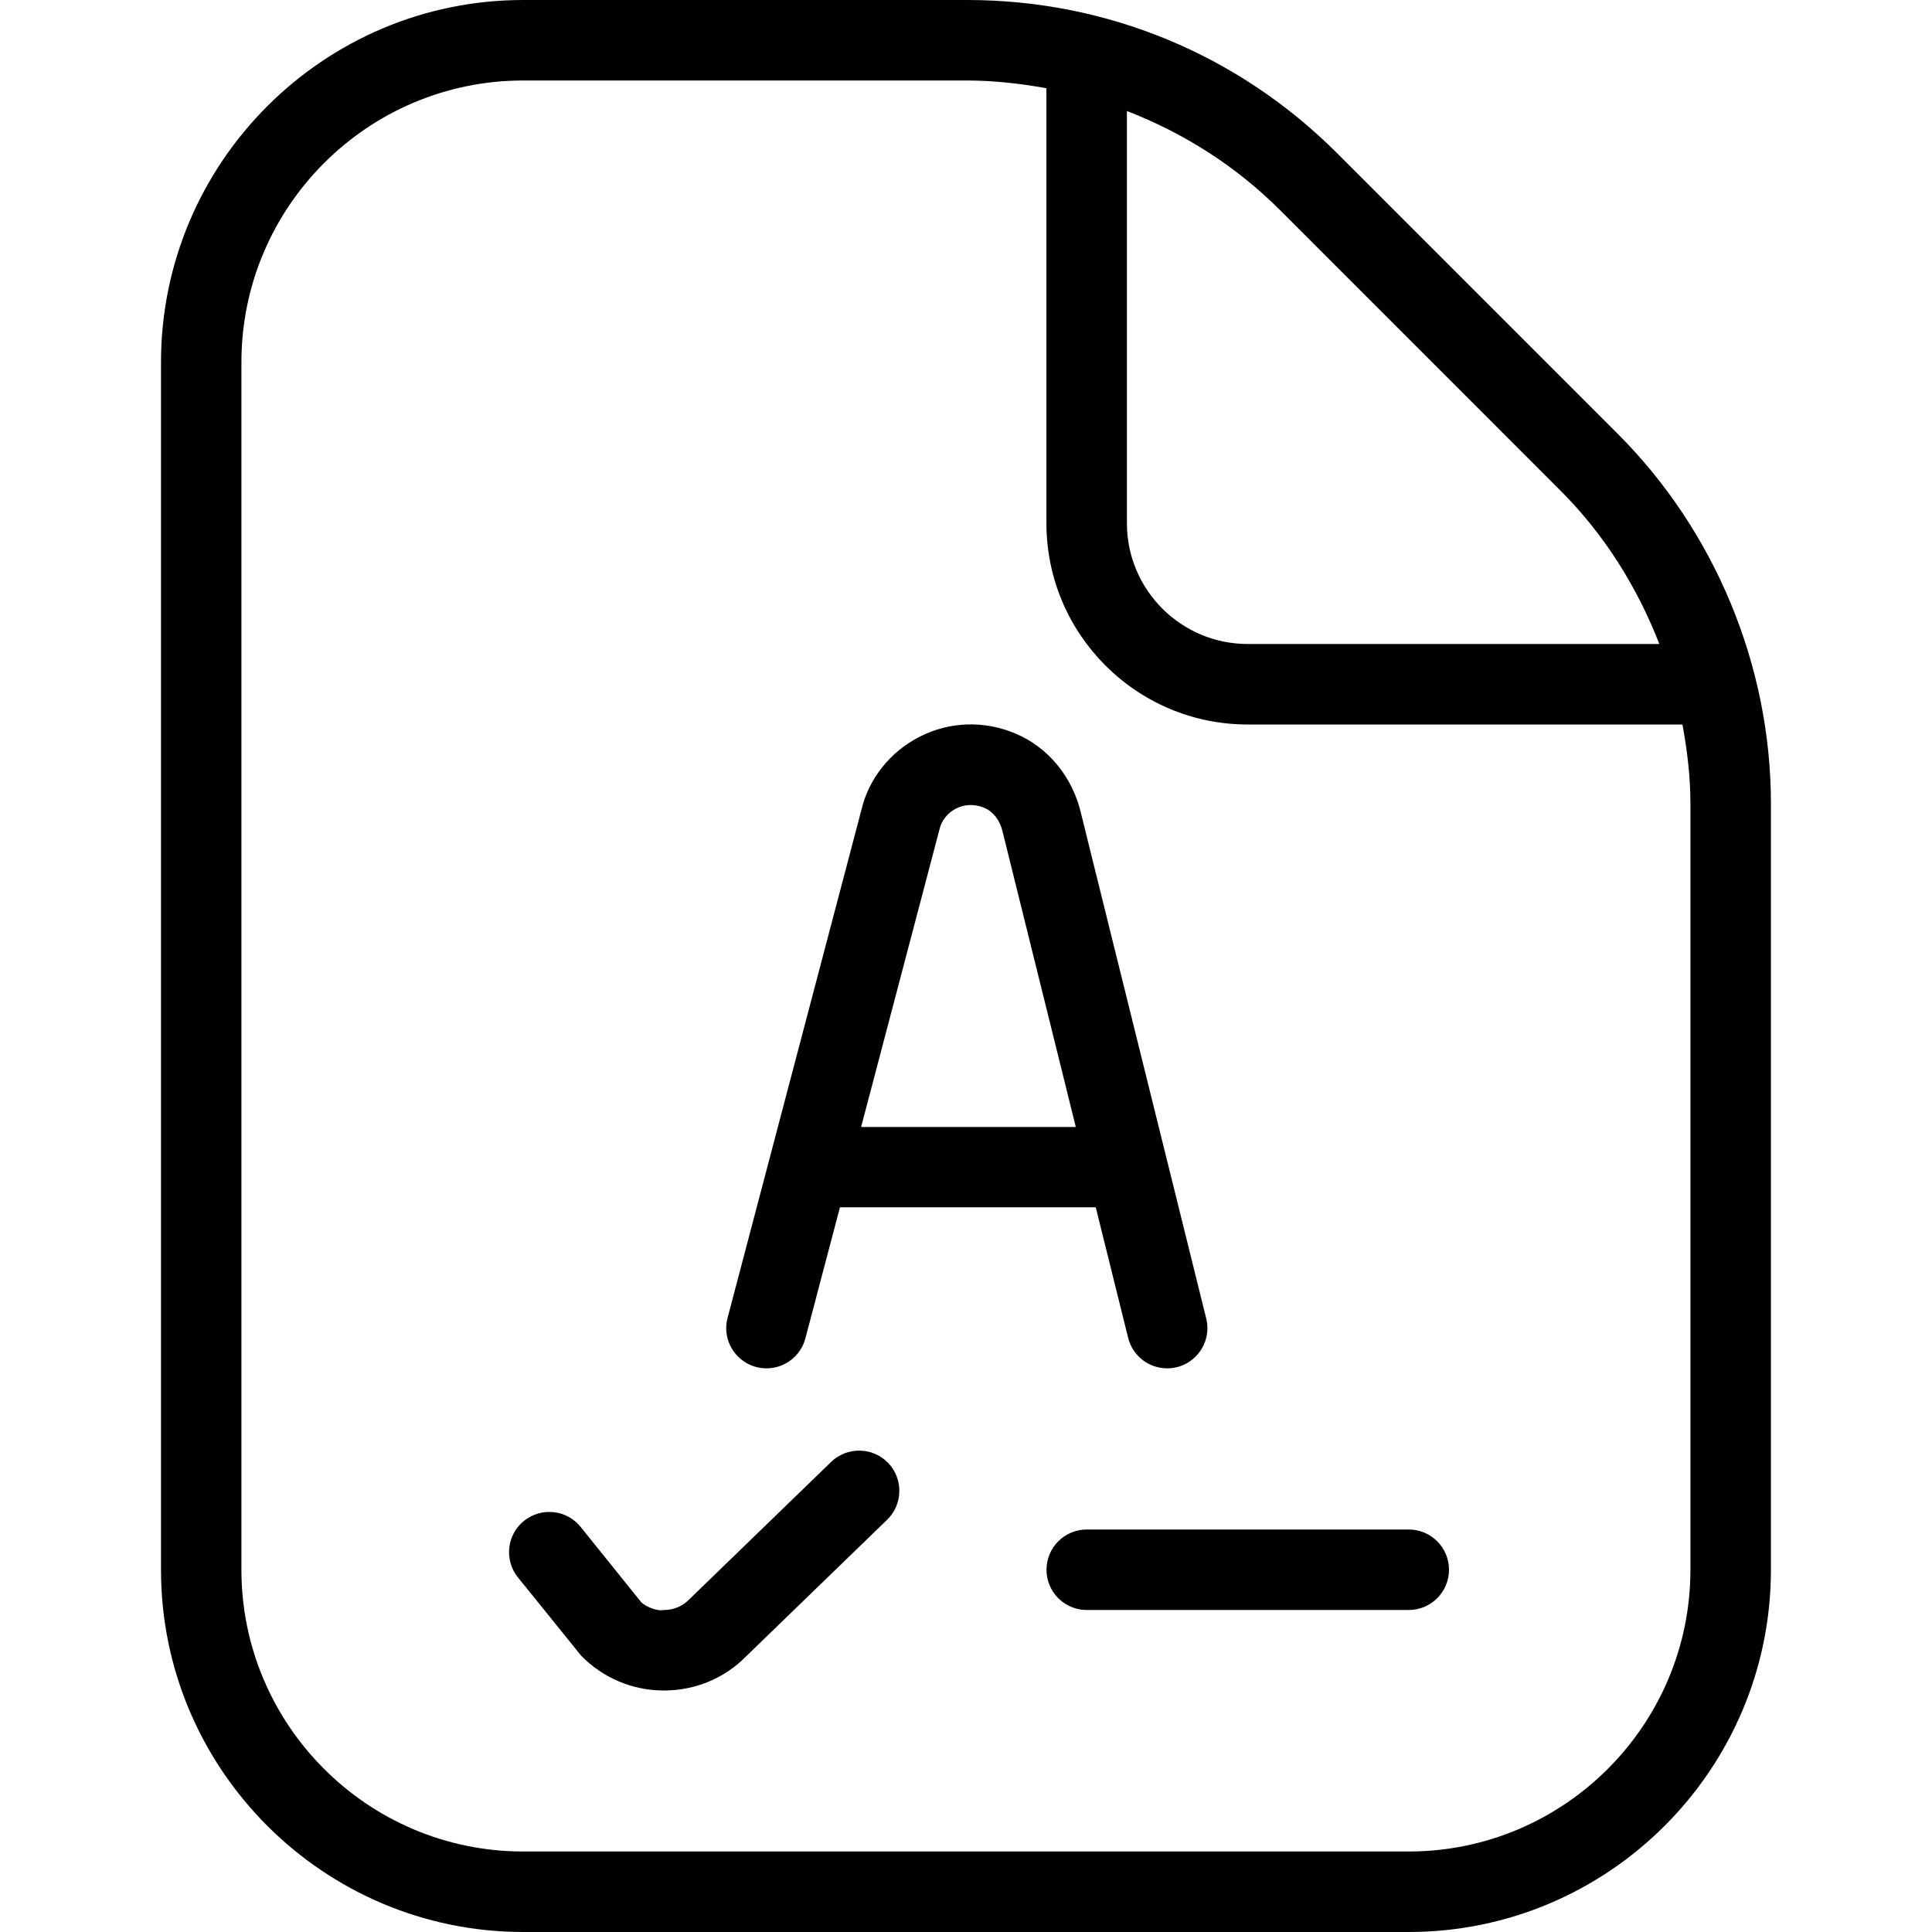
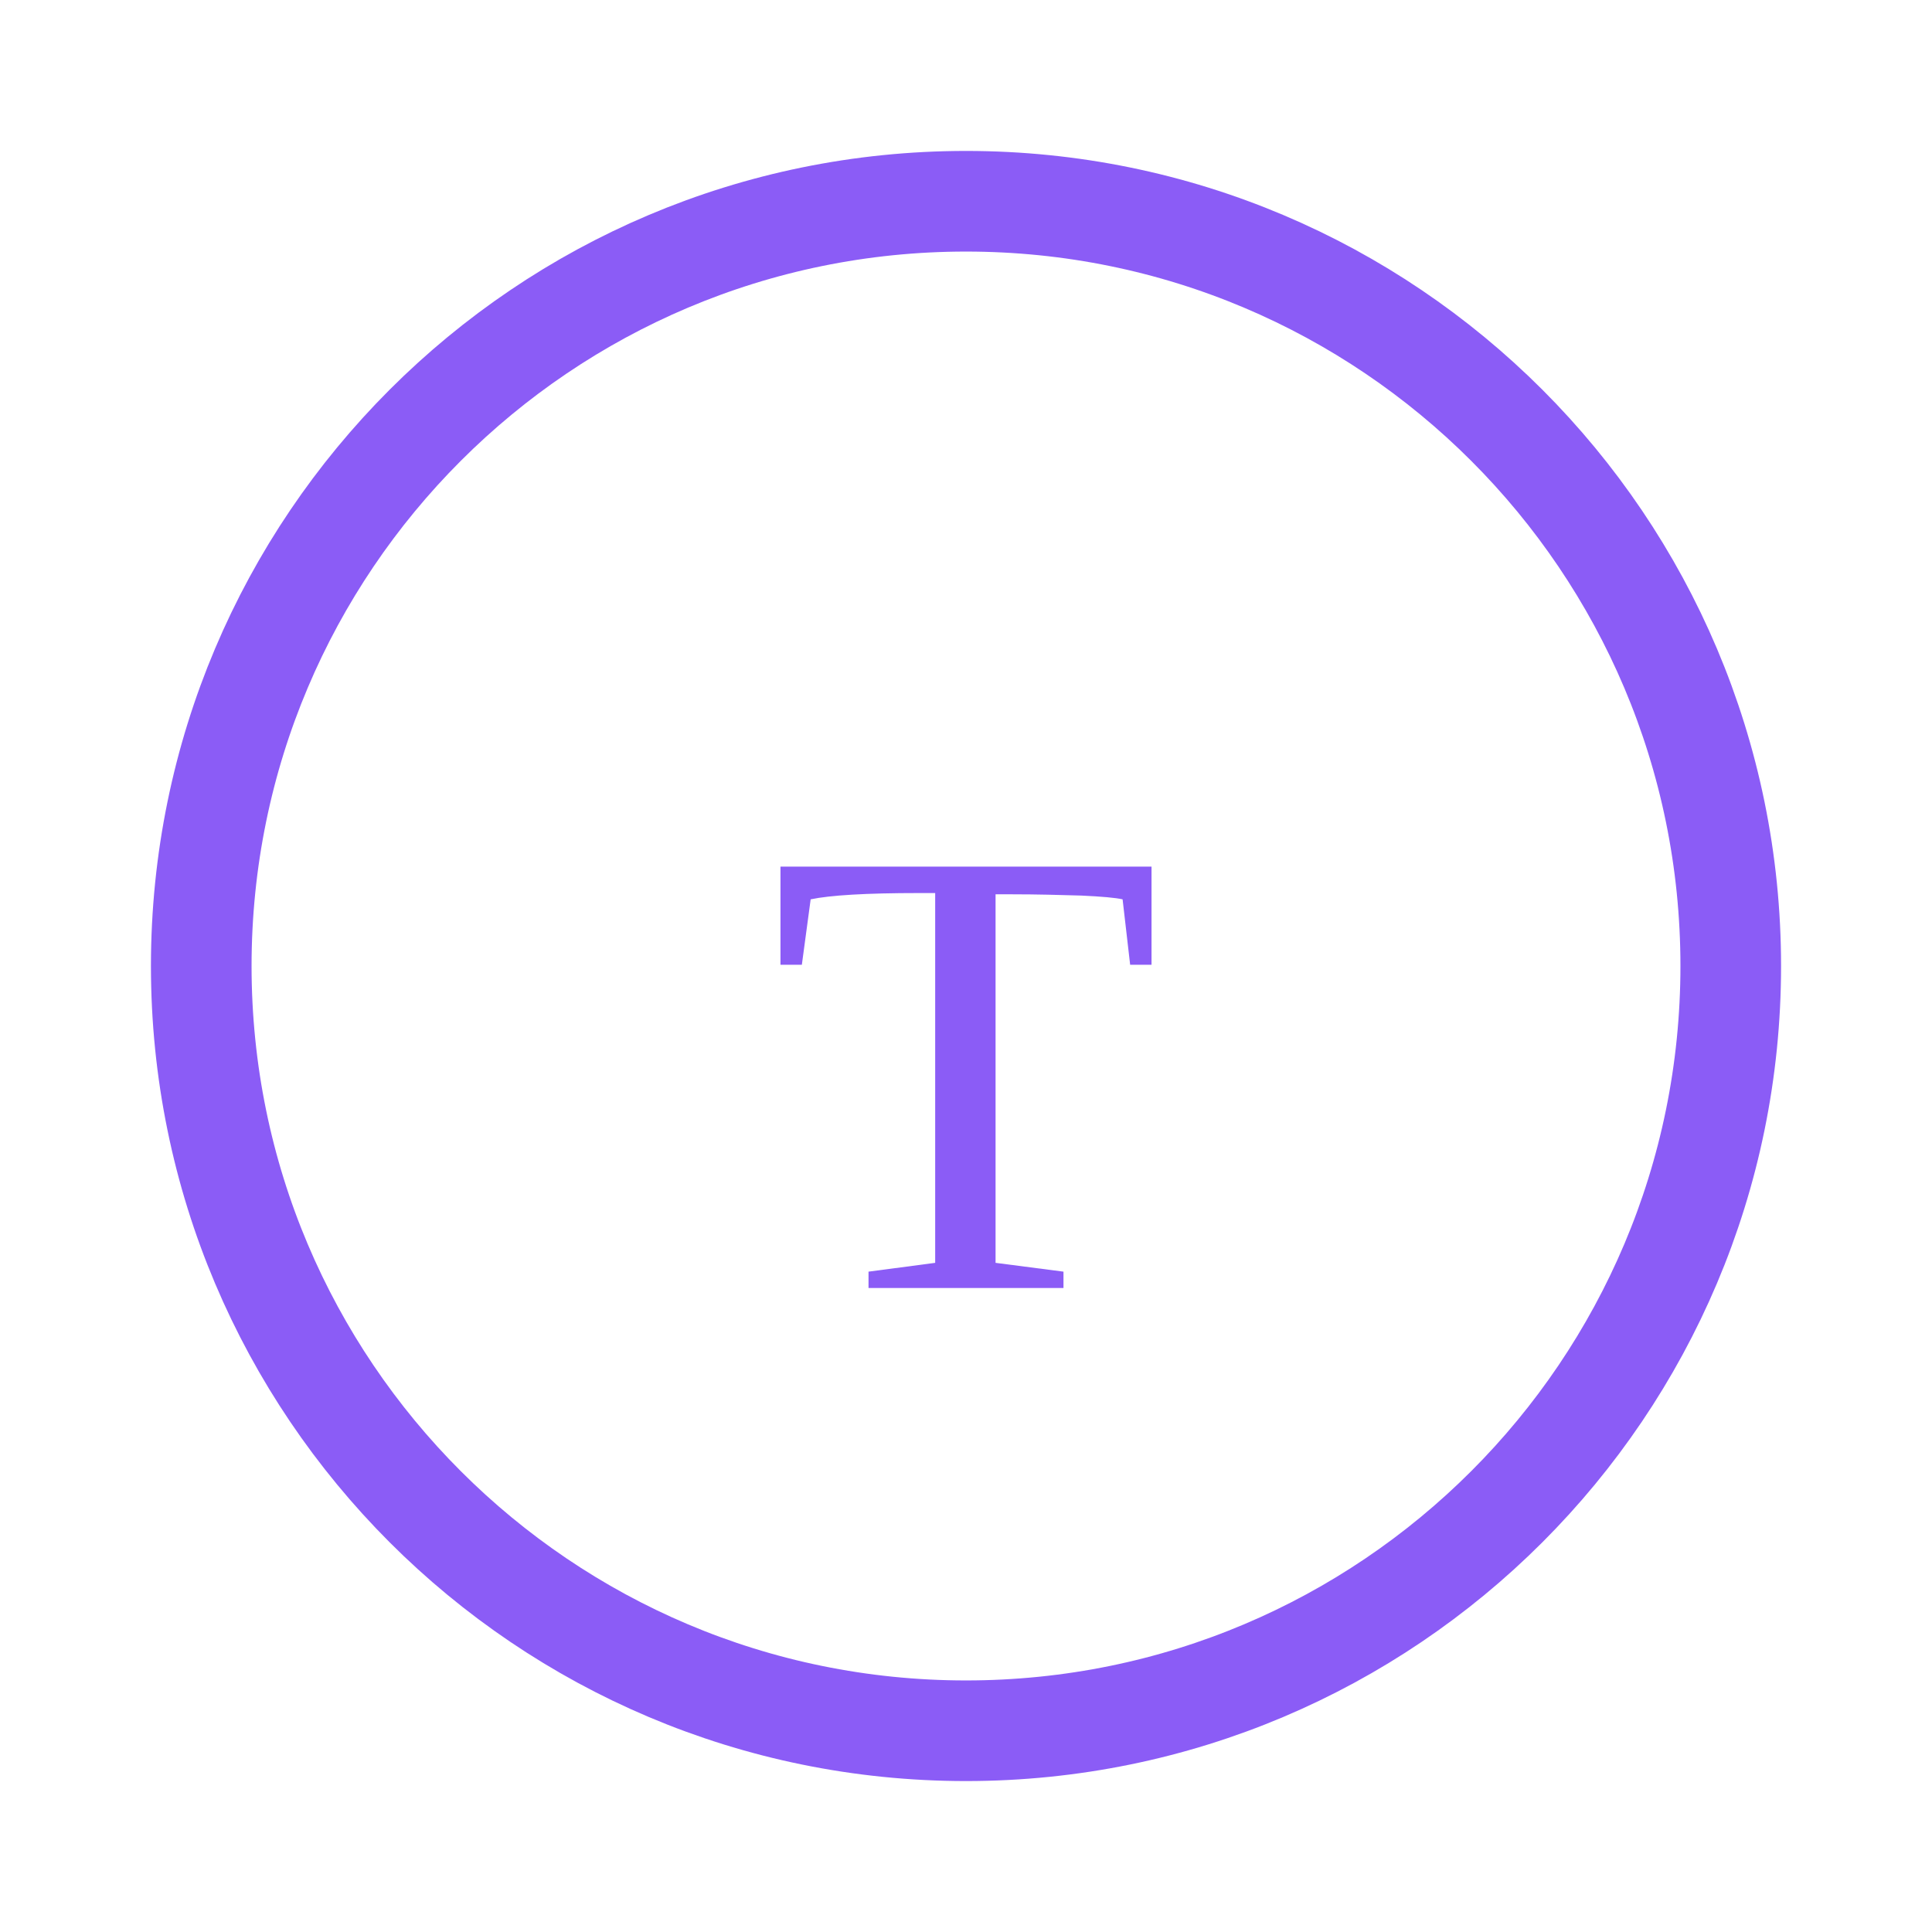
- <svg xmlns="http://www.w3.org/2000/svg" id="test_Layer_1" viewBox="0 0 24 24" fill="currentColor" width="32" height="32" data-name="Layer 1">
-   <path d="M18 19.5c0 0.276-0.224 0.5-0.5 0.5h-4c-0.276 0-0.5-0.224-0.5-0.5s0.224-0.5 0.5-0.5h4c0.276 0 0.5 0.224 0.5 0.5zM10.325 18.16 8.56 19.87C8.477 19.954 8.367 20 8.248 20c-0.099 0.017-0.231-0.047-0.282-0.096l-0.753-0.936c-0.174-0.216-0.488-0.248-0.703-0.076-0.215 0.173-0.249 0.488-0.076 0.703l0.785 0.972C7.491 20.845 7.856 20.999 8.244 21h4e-3c0.387 0 0.75-0.151 1.015-0.419l1.757-1.702c0.198-0.192 0.203-0.509 0.012-0.707-0.192-0.198-0.509-0.203-0.707-0.012zM9.038 16.372 10.7 10.064c0.089-0.385 0.353-0.722 0.722-0.911 0.369-0.19 0.805-0.205 1.191-0.041 0.404 0.168 0.709 0.537 0.814 0.985l1.557 6.281c0.078 0.315-0.16 0.62-0.485 0.62-0.23 0-0.43-0.157-0.485-0.38l-0.402-1.62h-3.178l-0.429 1.627c-0.058 0.22-0.256 0.373-0.483 0.373-0.328 0-0.567-0.31-0.484-0.626zM10.697 14h2.667l-0.909-3.668c-0.033-0.143-0.118-0.251-0.228-0.297-0.116-0.049-0.244-0.046-0.351 9e-3-0.105 0.054-0.181 0.149-0.206 0.261zM21.999 9.985V19.5c0 2.481-2.019 4.5-4.5 4.5H6.5C4.019 24 2 21.981 2 19.5v-15C2 2.019 4.019 0 6.5 0h5.515c1.736 0 3.369 0.677 4.596 1.904l3.485 3.485c1.21 1.21 1.904 2.885 1.903 4.596zM15.902 2.611c-0.55-0.55-1.199-0.959-1.903-1.232V6.5c0 0.827 0.673 1.5 1.5 1.5h5.114c-0.275-0.707-0.684-1.362-1.226-1.903zM20.999 9.985c0-0.332-0.039-0.661-0.099-0.985h-5.401c-1.379 0-2.5-1.121-2.5-2.5V1.096C12.676 1.038 12.348 1 12.014 1H6.499c-1.93 0-3.5 1.57-3.5 3.5v15c0 1.93 1.57 3.5 3.5 3.5h11c1.93 0 3.5-1.57 3.5-3.5z" />
+ <svg xmlns="http://www.w3.org/2000/svg" viewBox="0 0 24 24" width="24" height="24">
+   <circle cx="12" cy="12" r="9.5" stroke="#8b5cf6" stroke-width="1.25" fill="none" />
+   <text x="12" y="16" text-anchor="middle" fill="#8b5cf6" font-size="8" font-weight="300">T</text>
</svg>
